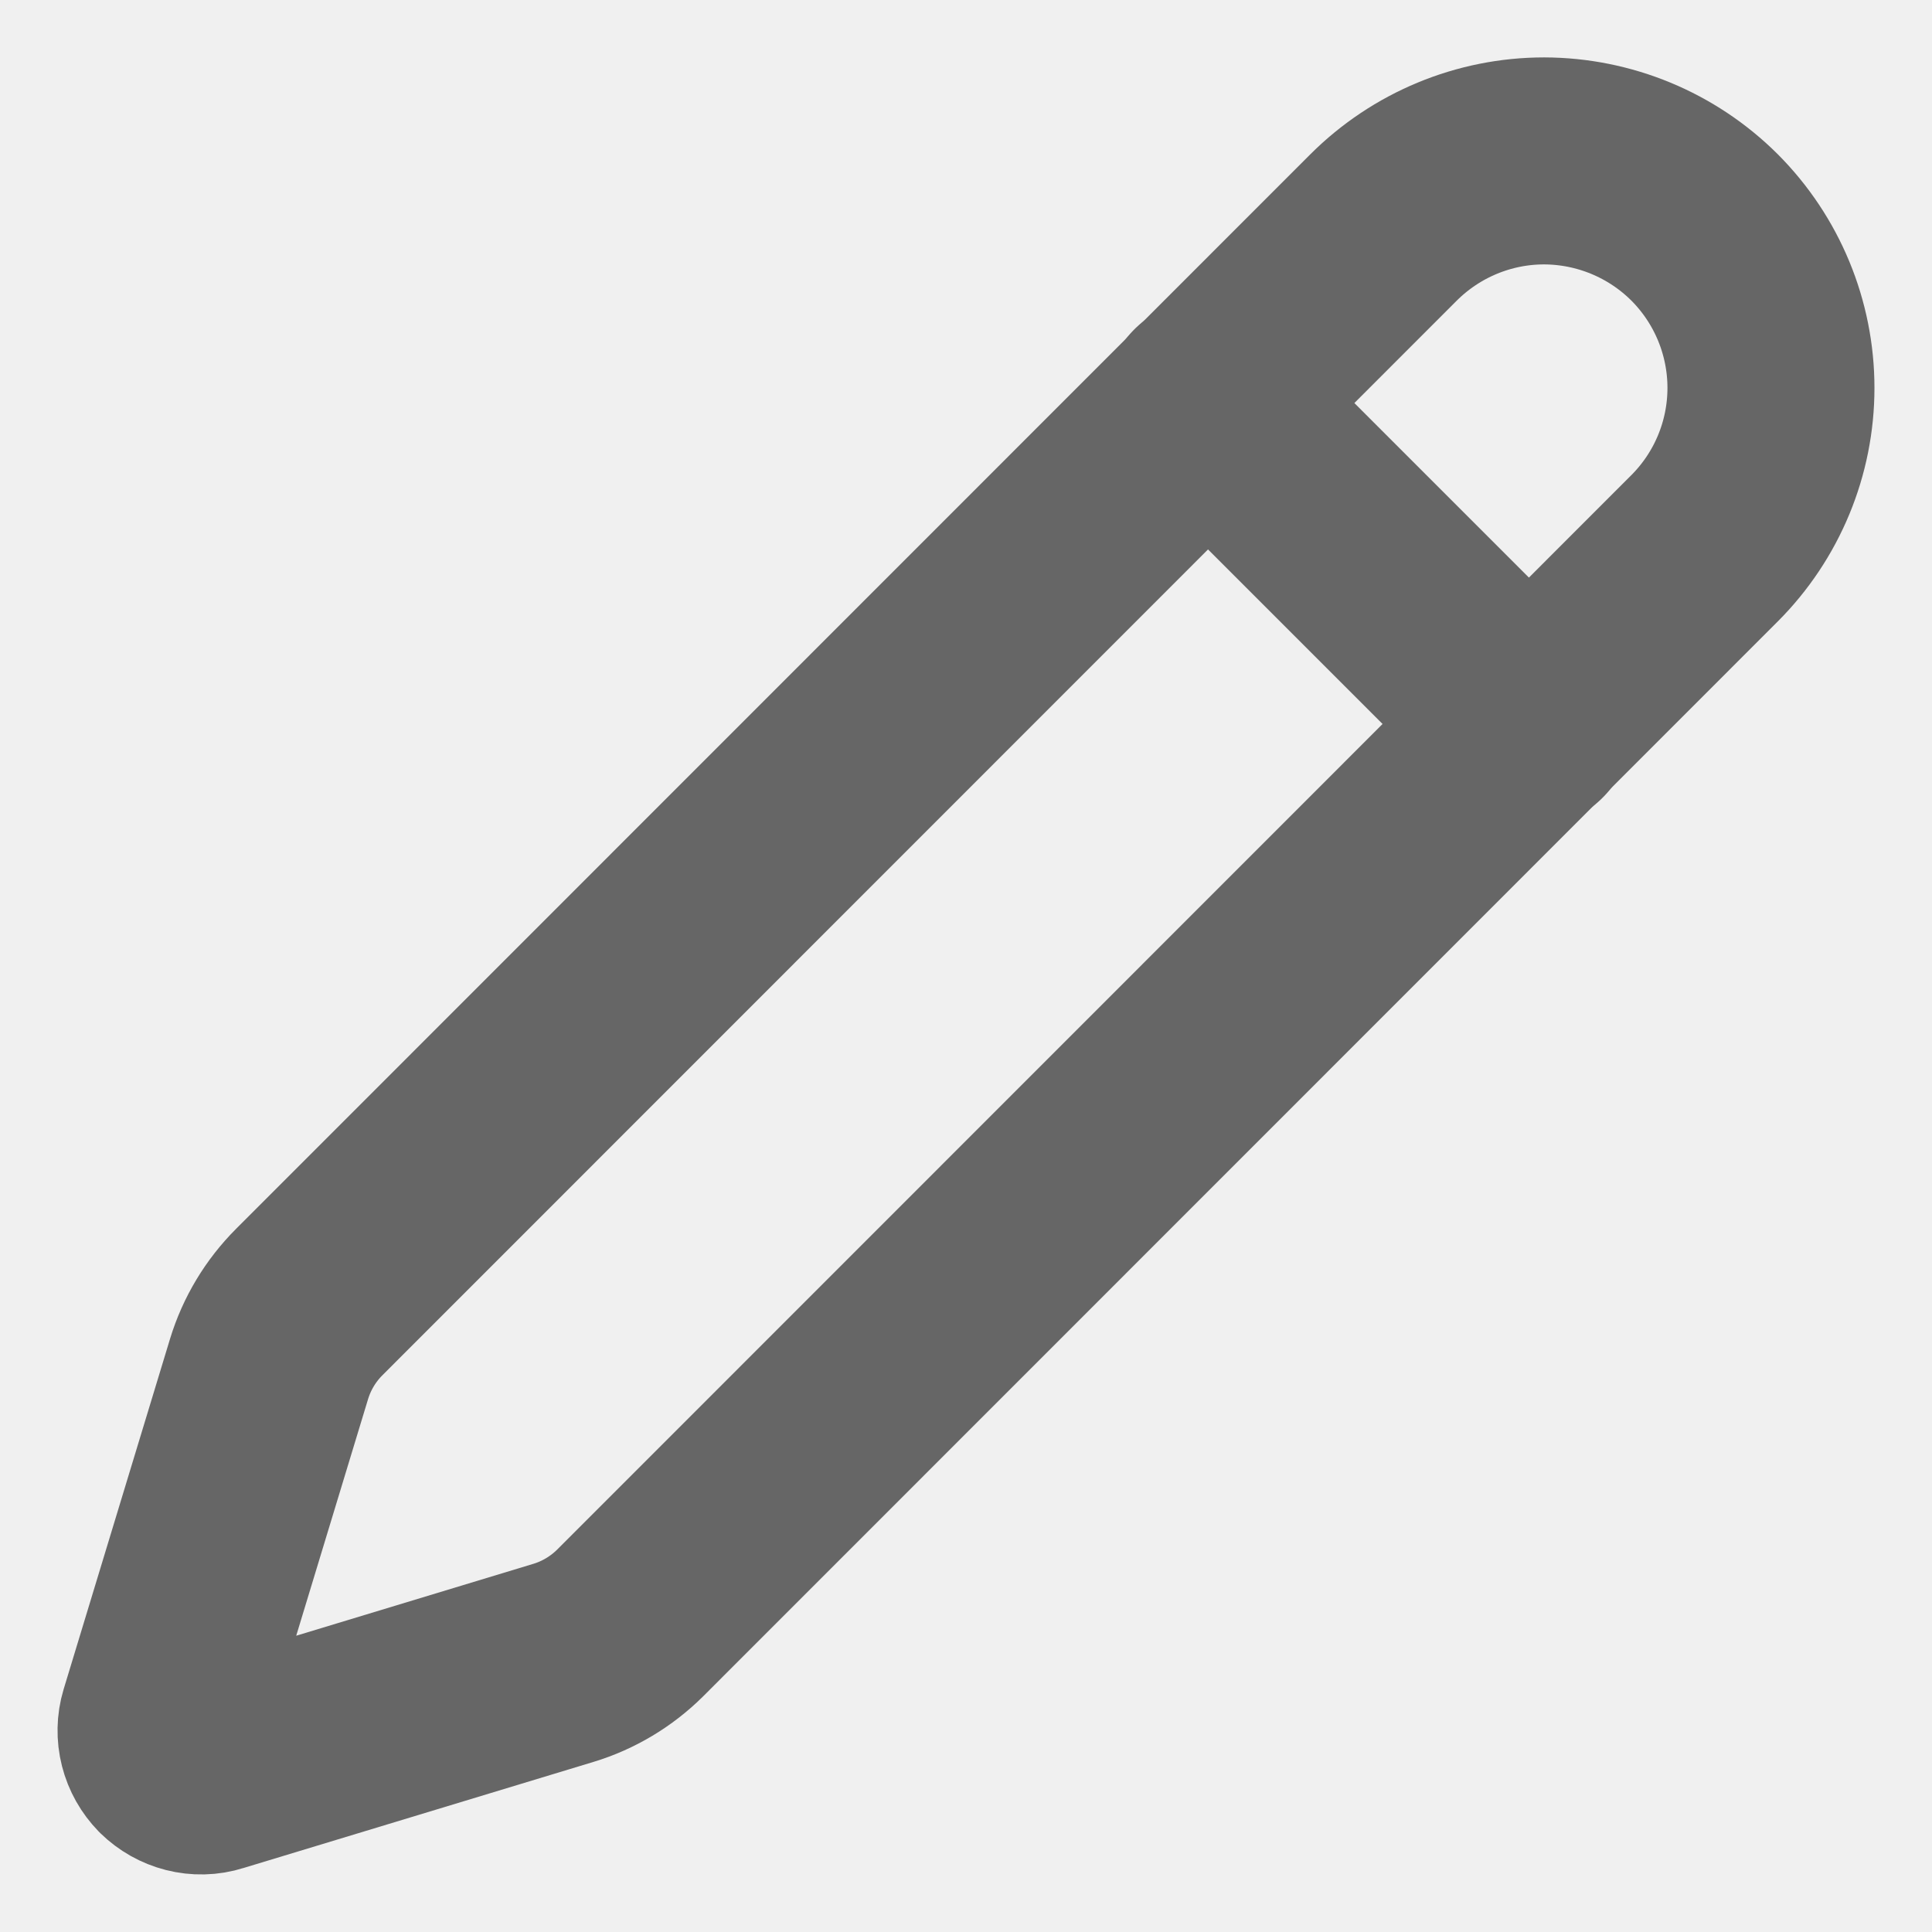
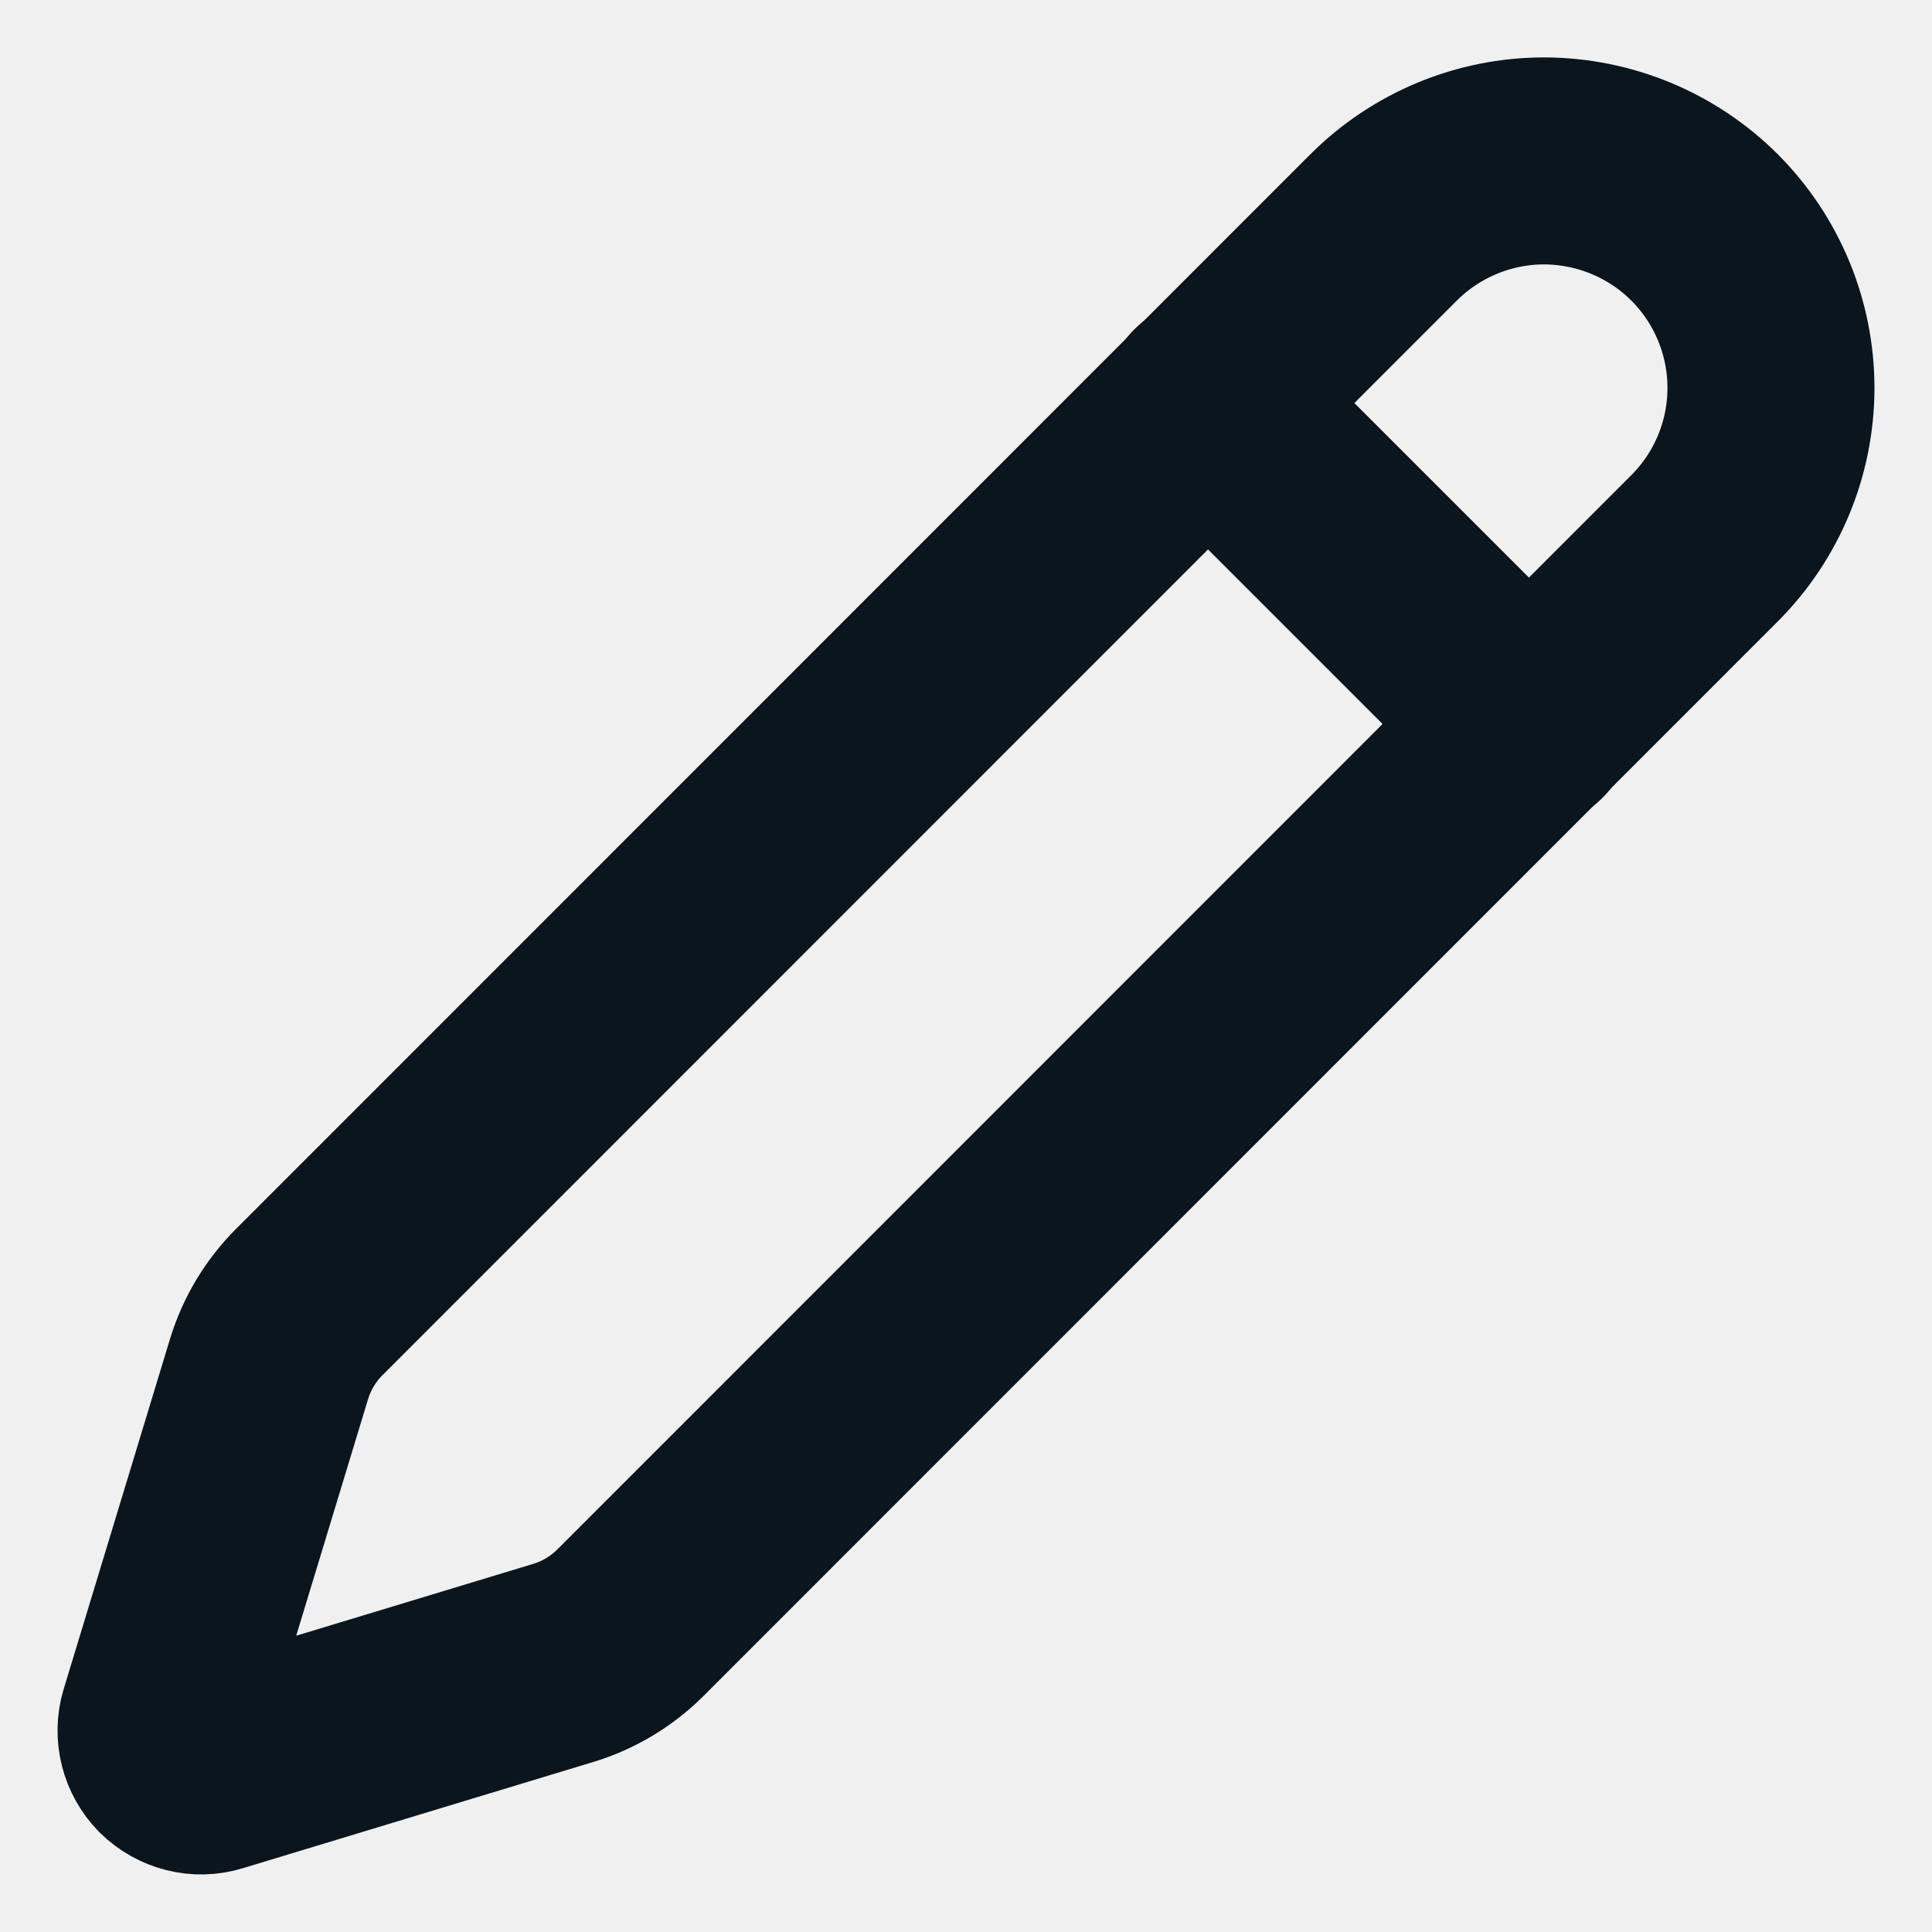
<svg xmlns="http://www.w3.org/2000/svg" preserveAspectRatio="none" overflow="visible" style="display: block;" width="14" height="14" viewBox="0 0 14 14" fill="none">
-   <g id="Frame" clip-path="url(#clip0_0_23)">
-     <path id="Vector" d="M12.351 3.974C12.66 3.665 12.833 3.247 12.833 2.811C12.833 2.375 12.66 1.957 12.352 1.648C12.043 1.34 11.625 1.167 11.189 1.166C10.753 1.166 10.335 1.34 10.026 1.648L2.241 9.435C2.106 9.57 2.006 9.736 1.95 9.919L1.179 12.458C1.164 12.508 1.163 12.562 1.176 12.613C1.189 12.664 1.215 12.71 1.252 12.748C1.29 12.785 1.336 12.811 1.387 12.824C1.438 12.837 1.492 12.836 1.542 12.82L4.082 12.05C4.264 11.995 4.431 11.895 4.566 11.761L12.351 3.974Z" stroke="#666666" stroke-width="1.5" stroke-linecap="round" stroke-linejoin="round" />
-     <path id="Vector_2" d="M8.75 2.917L11.083 5.25" stroke="#666666" stroke-width="1.5" stroke-linecap="round" stroke-linejoin="round" />
+   <g id="Frame" clip-path="url(#clip0_0_8)">
+     <path id="Vector" d="M12.351 3.974C12.66 3.665 12.833 3.247 12.833 2.811C12.833 2.375 12.66 1.957 12.352 1.648C12.043 1.34 11.625 1.167 11.189 1.166C10.753 1.166 10.335 1.34 10.026 1.648L2.241 9.435C2.106 9.57 2.006 9.736 1.95 9.919L1.179 12.458C1.164 12.508 1.163 12.562 1.176 12.613C1.189 12.664 1.215 12.71 1.252 12.748C1.29 12.785 1.336 12.811 1.387 12.824C1.438 12.837 1.492 12.836 1.542 12.82L4.082 12.05C4.264 11.995 4.431 11.895 4.566 11.761L12.351 3.974Z" stroke="#0A151E" stroke-width="1.5" stroke-linecap="round" stroke-linejoin="round" />
+     <path id="Vector_2" d="M8.75 2.917L11.083 5.25" stroke="#0A151E" stroke-width="1.5" stroke-linecap="round" stroke-linejoin="round" />
  </g>
  <defs>
-     <clipPath id="clip0_0_23">
+     <clipPath id="clip0_0_8">
      <rect width="14" height="14" fill="white" />
    </clipPath>
  </defs>
</svg>
